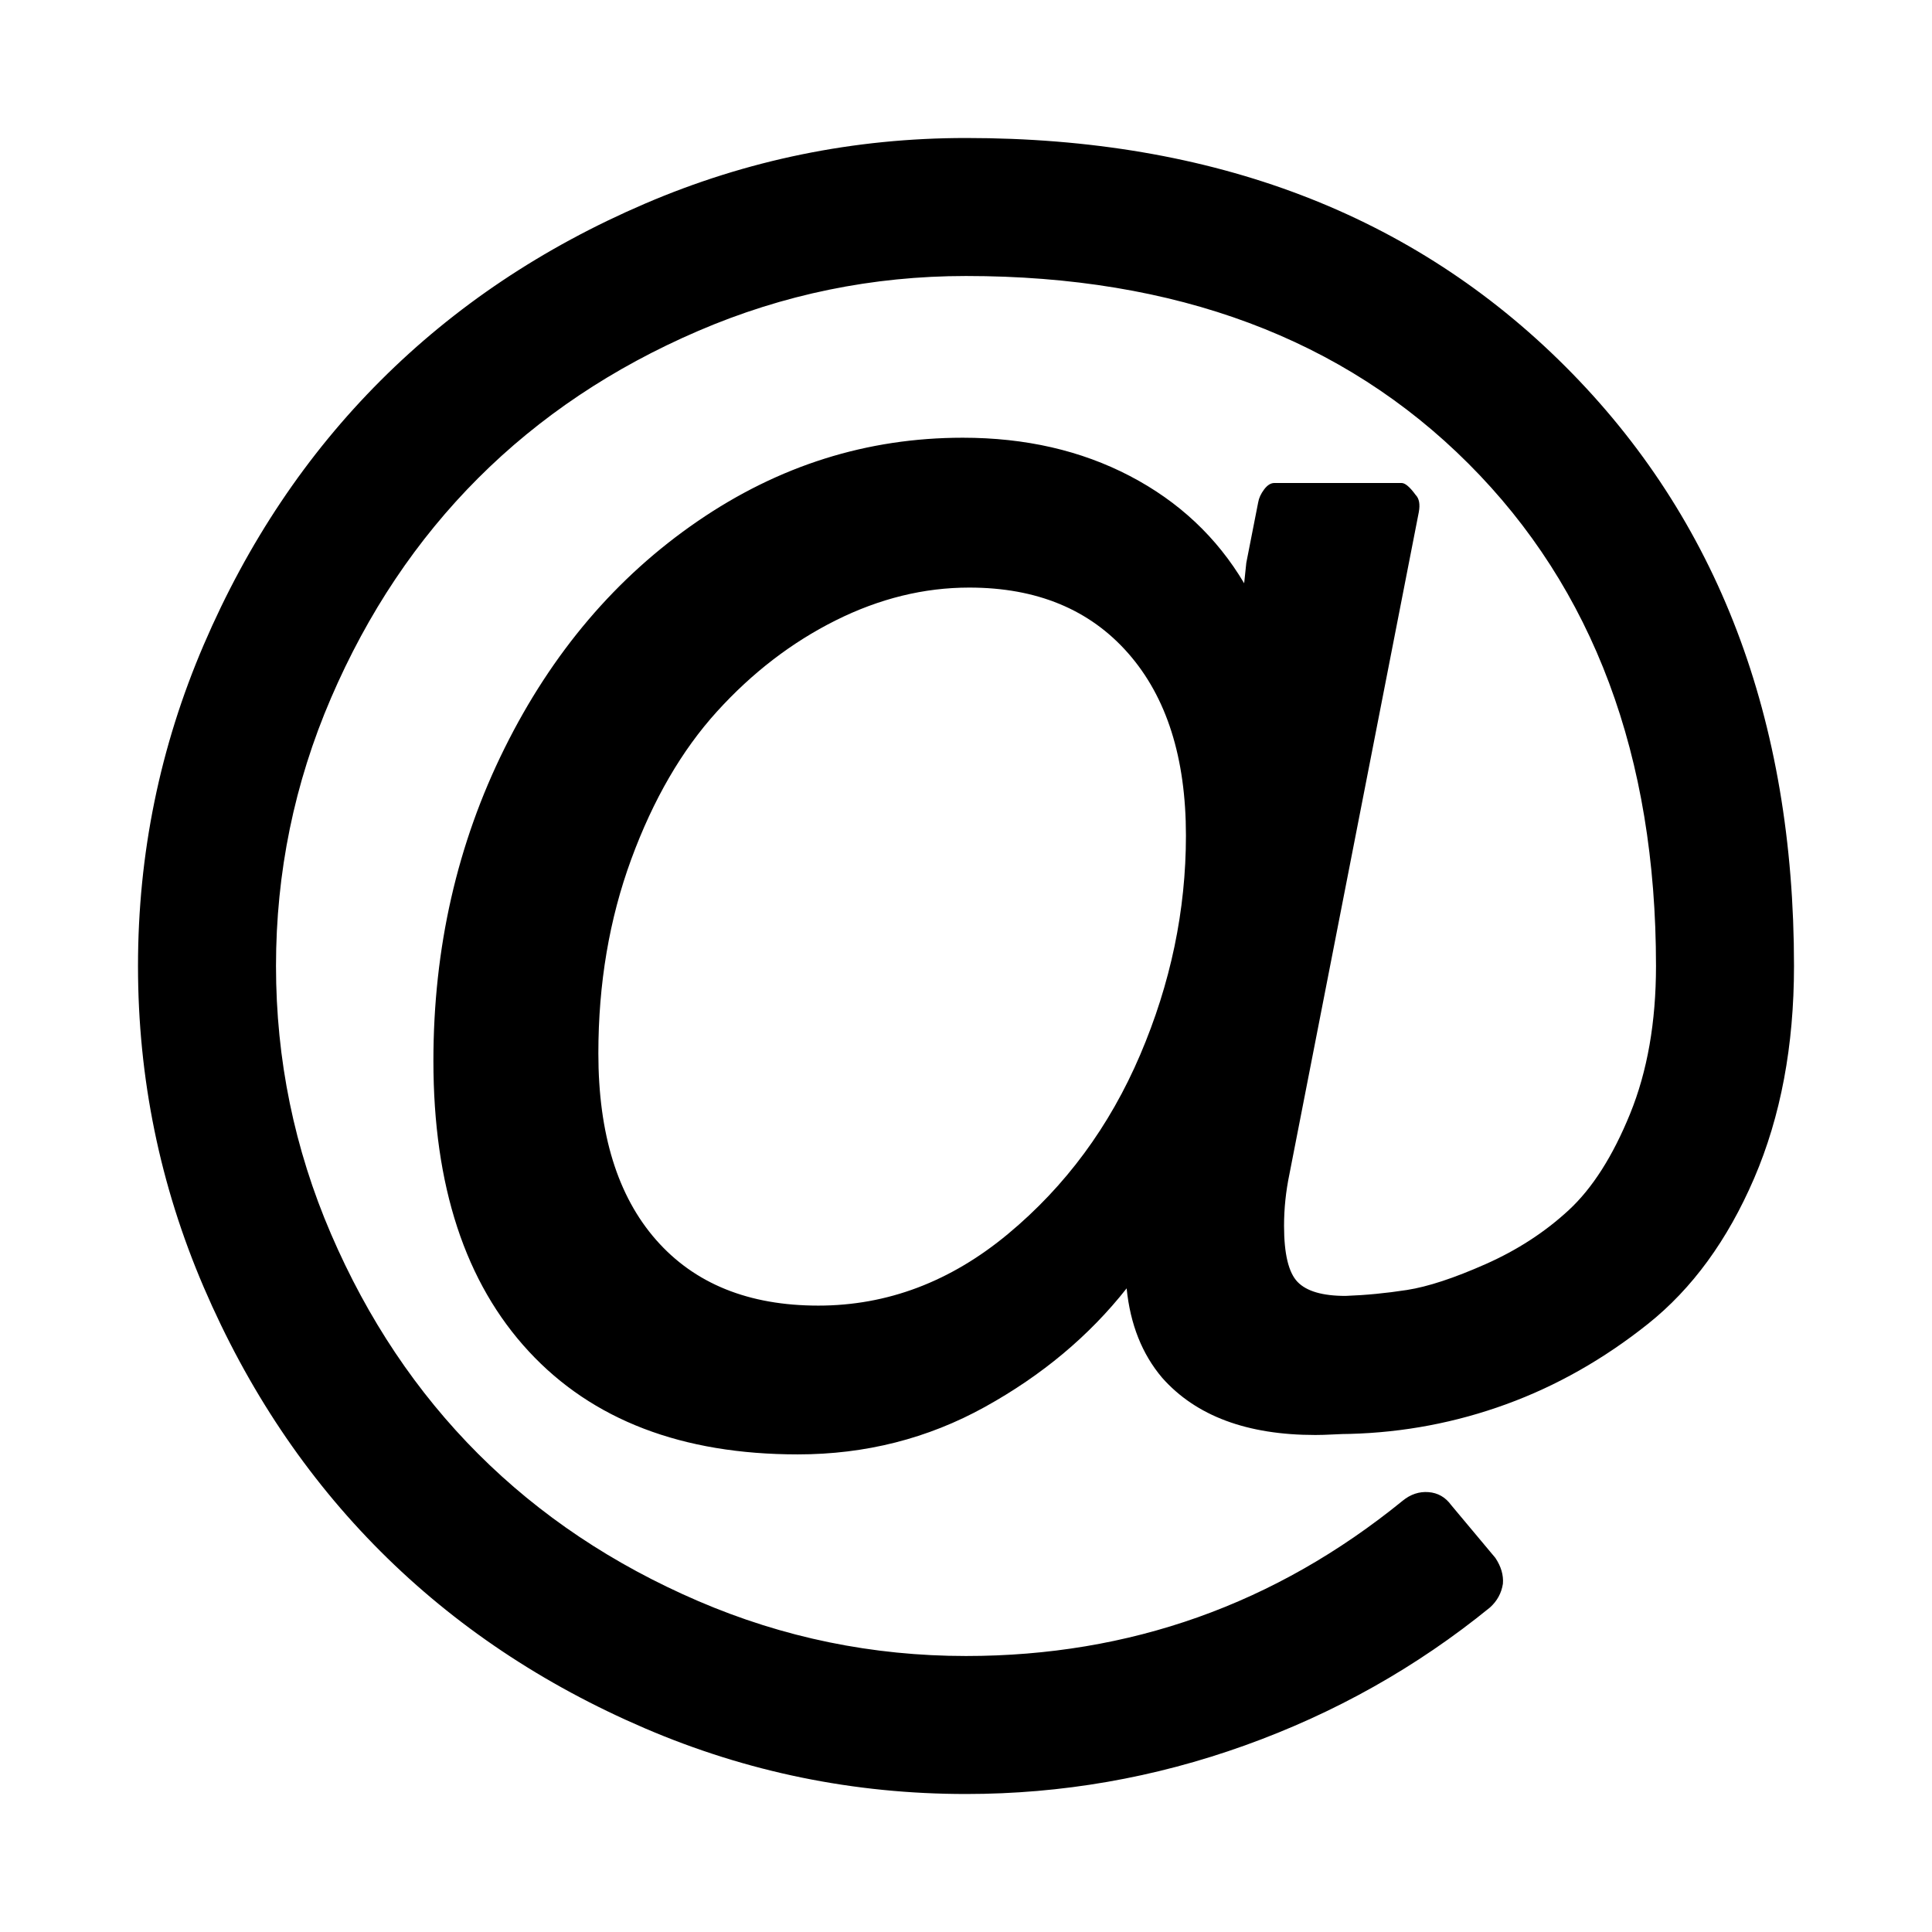
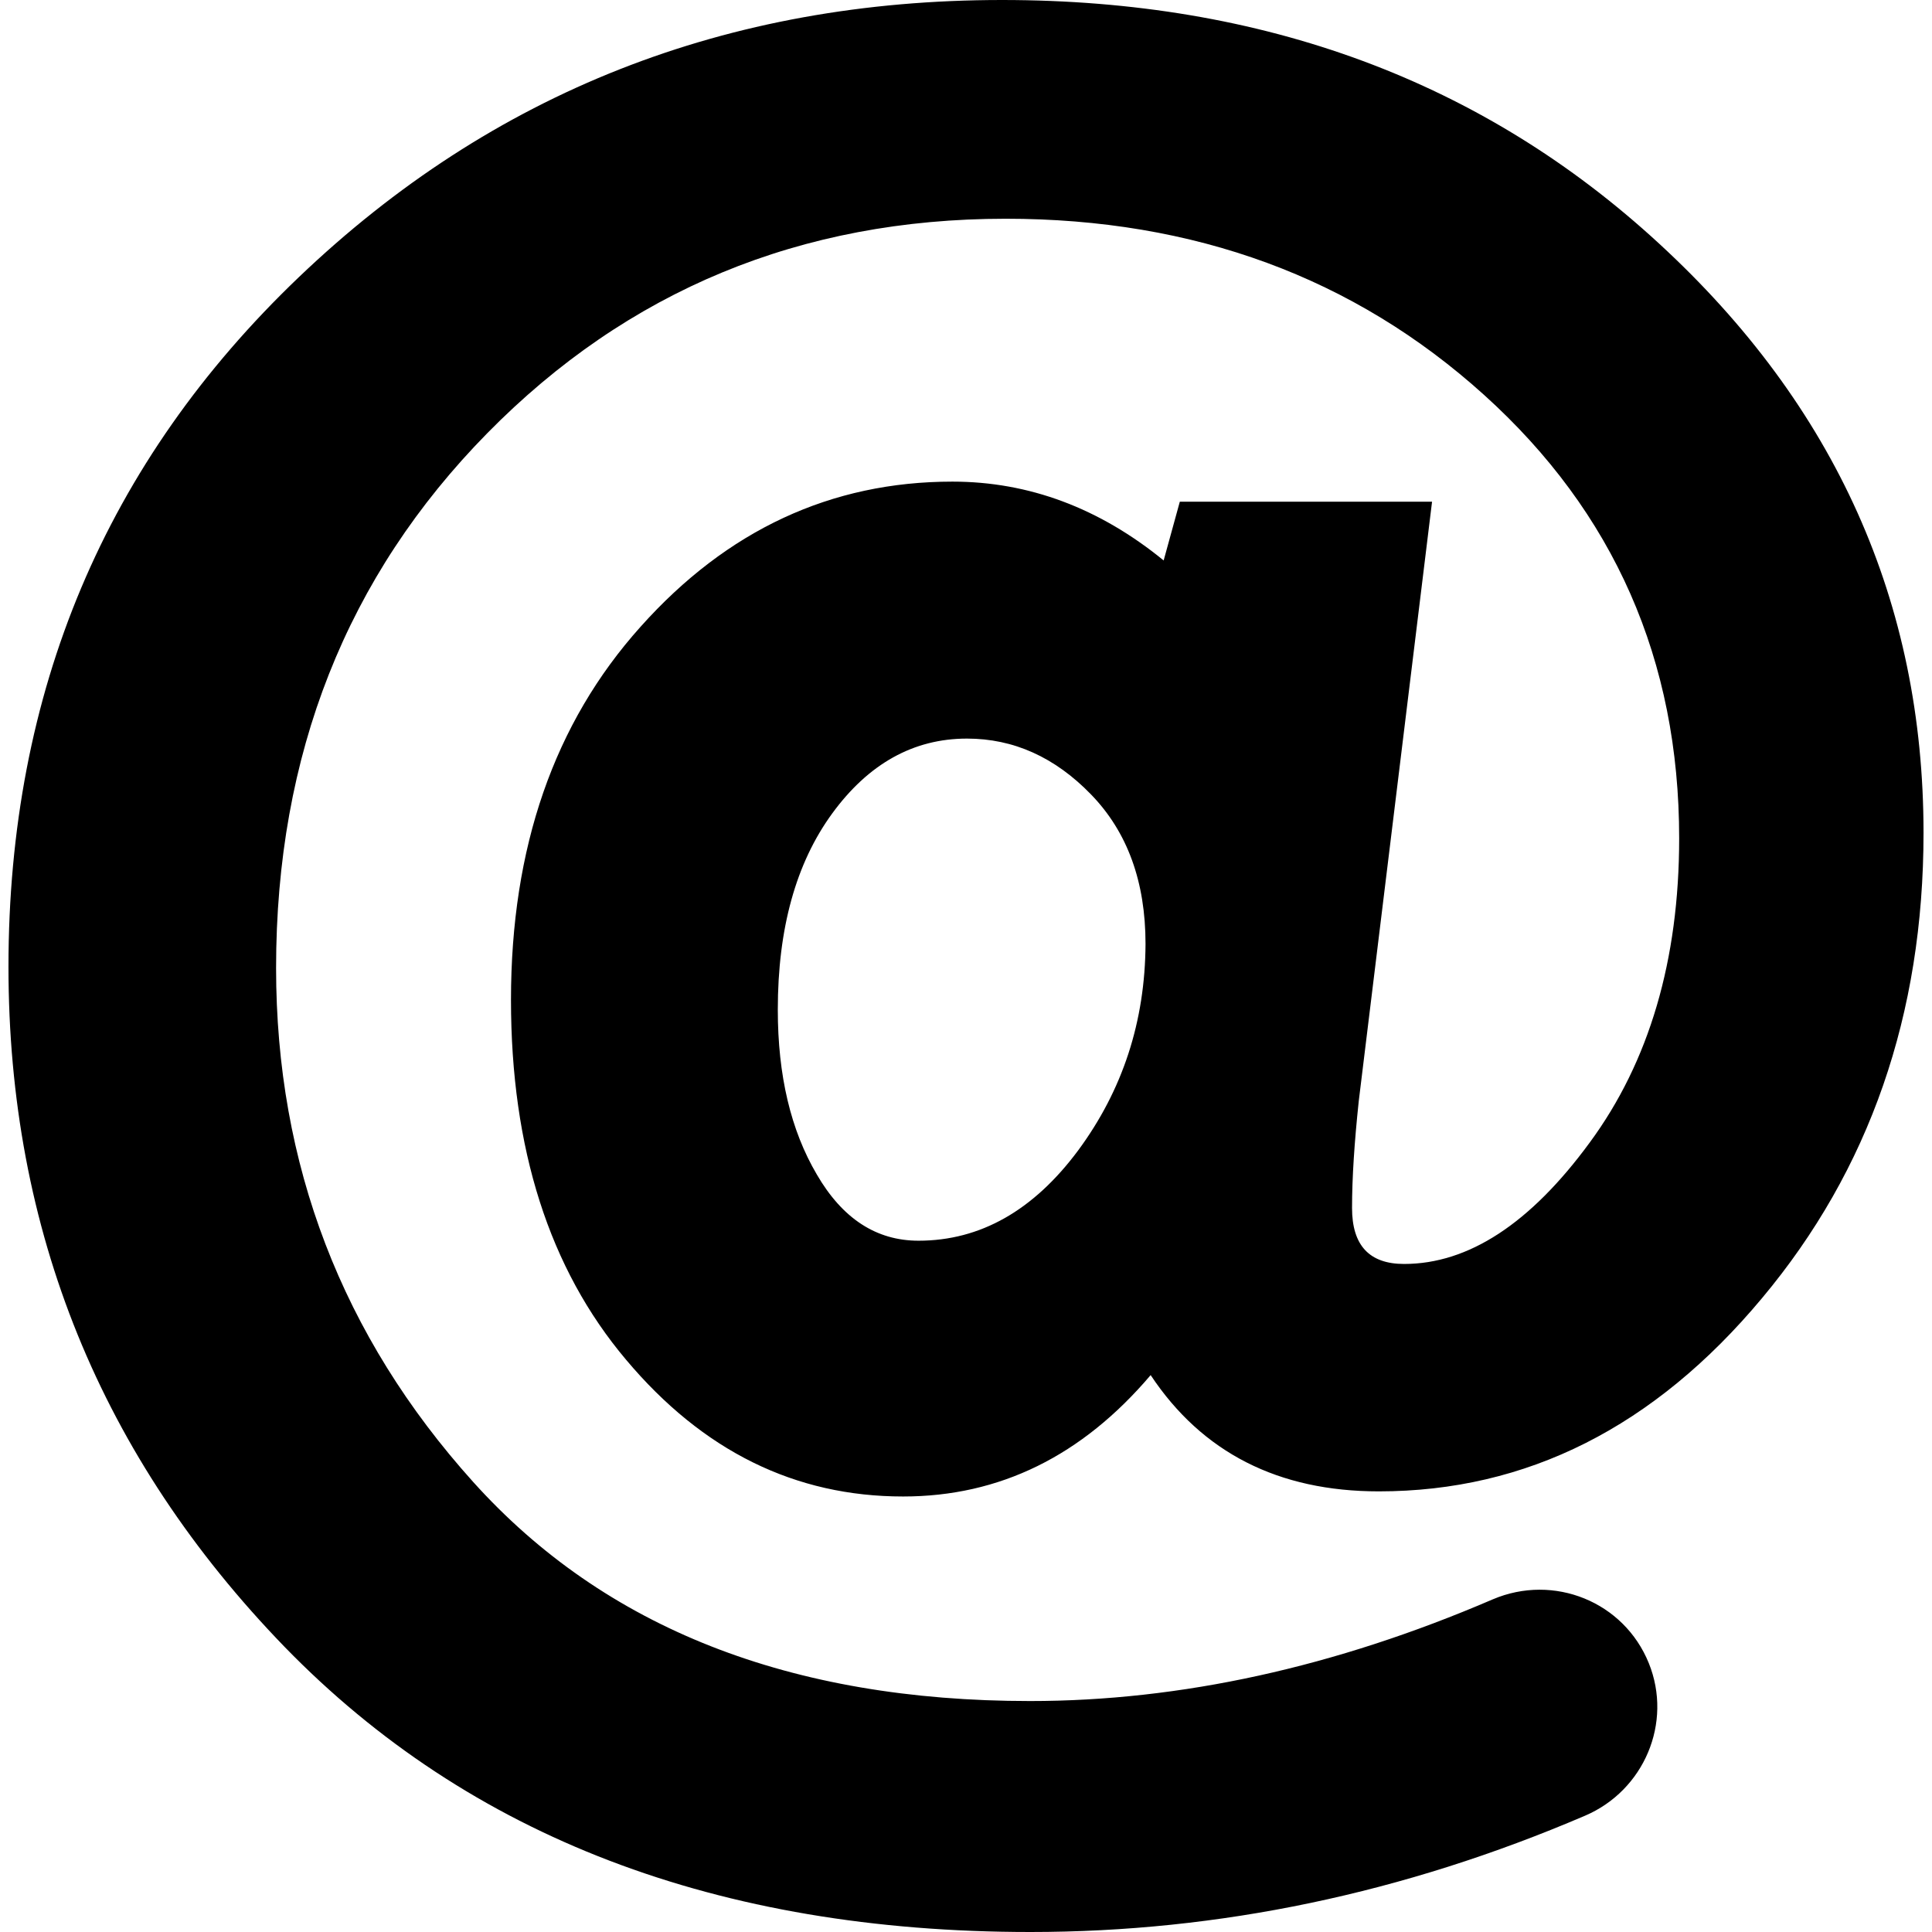
- <svg xmlns="http://www.w3.org/2000/svg" width="1792" height="1792" viewBox="0 0 1792 1792">
-   <path d="M1100 775q0-108-53.5-169t-147.5-61q-63 0-124 30.5t-110 84.5-79.5 137-30.5 180q0 112 53.5 173t150.5 61q96 0 176-66.5t122.5-166 42.5-203.5zm564 121q0 111-37 197t-98.5 135-131.5 74.5-145 27.5q-6 0-15.5.5t-16.5.5q-95 0-142-53-28-33-33-83-52 66-131.5 110t-173.5 44q-161 0-249.5-95.5t-88.5-269.5q0-157 66-290t179-210.5 246-77.5q87 0 155 35.5t106 99.5l2-19 11-56q1-6 5.5-12t9.5-6h118q5 0 13 11 5 5 3 16l-120 614q-5 24-5 48 0 39 12.5 52t44.5 13q28-1 57-5.5t73-24 77-50 57-89.5 24-137q0-292-174-466t-466-174q-130 0-248.5 51t-204 136.5-136.5 204-51 248.5 51 248.5 136.5 204 204 136.5 248.5 51q228 0 405-144 11-9 24-8t21 12l41 49q8 12 7 24-2 13-12 22-102 83-227.5 128t-258.5 45q-156 0-298-61t-245-164-164-245-61-298 61-298 164-245 245-164 298-61q344 0 556 212t212 556z" />
+ <svg xmlns="http://www.w3.org/2000/svg" version="1.1" id="Capa_1" x="0px" y="0px" viewBox="0 0 490.2 490.2" style="enable-background:new 0 0 490.2 490.2;" xml:space="preserve">
+   <g>
+     <path d="M420.95,61.8C376.25,20.6,320.65,0,254.25,0c-69.8,0-129.3,23.4-178.4,70.3s-73.7,105.2-73.7,175   c0,66.9,23.4,124.4,70.1,172.6c46.9,48.2,109.9,72.3,189.2,72.3c47.8,0,94.7-9.8,140.7-29.5c15-6.4,22.3-23.6,16.2-38.7l0,0   c-6.3-15.6-24.1-22.8-39.6-16.2c-40,17.2-79.2,25.8-117.4,25.8c-60.8,0-107.9-18.5-141.3-55.6c-33.3-37-50-80.5-50-130.4   c0-54.2,17.9-99.4,53.6-135.7c35.6-36.2,79.5-54.4,131.5-54.4c47.9,0,88.4,14.9,121.4,44.7s49.5,67.3,49.5,112.5   c0,30.9-7.6,56.7-22.7,77.2c-15.1,20.6-30.8,30.8-47.1,30.8c-8.8,0-13.2-4.7-13.2-14.2c0-7.7,0.6-16.7,1.7-27.1l18.6-152.1h-64   l-4.1,14.9c-16.3-13.3-34.2-20-53.6-20c-30.8,0-57.2,12.3-79.1,36.8c-22,24.5-32.9,56.1-32.9,94.7c0,37.7,9.7,68.2,29.2,91.3   c19.5,23.2,42.9,34.7,70.3,34.7c24.5,0,45.4-10.3,62.8-30.8c13.1,19.7,32.4,29.5,57.9,29.5c37.5,0,69.9-16.3,97.2-49   c27.3-32.6,41-72,41-118.1C488.05,152.9,465.75,103,420.95,61.8z M273.55,291.9c-11.3,15.2-24.8,22.9-40.5,22.9   c-10.7,0-19.3-5.6-25.8-16.8c-6.6-11.2-9.9-25.1-9.9-41.8c0-20.6,4.6-37.2,13.8-49.8s20.6-19,34.2-19c11.8,0,22.3,4.7,31.5,14.2   s13.8,22.1,13.8,37.9C290.55,259.2,284.85,276.6,273.55,291.9z" />
+   </g>
+   <g>
+ </g>
+   <g>
+ </g>
+   <g>
+ </g>
+   <g>
+ </g>
+   <g>
+ </g>
+   <g>
+ </g>
+   <g>
+ </g>
+   <g>
+ </g>
+   <g>
+ </g>
+   <g>
+ </g>
+   <g>
+ </g>
+   <g>
+ </g>
+   <g>
+ </g>
+   <g>
+ </g>
+   <g>
+ </g>
</svg>
